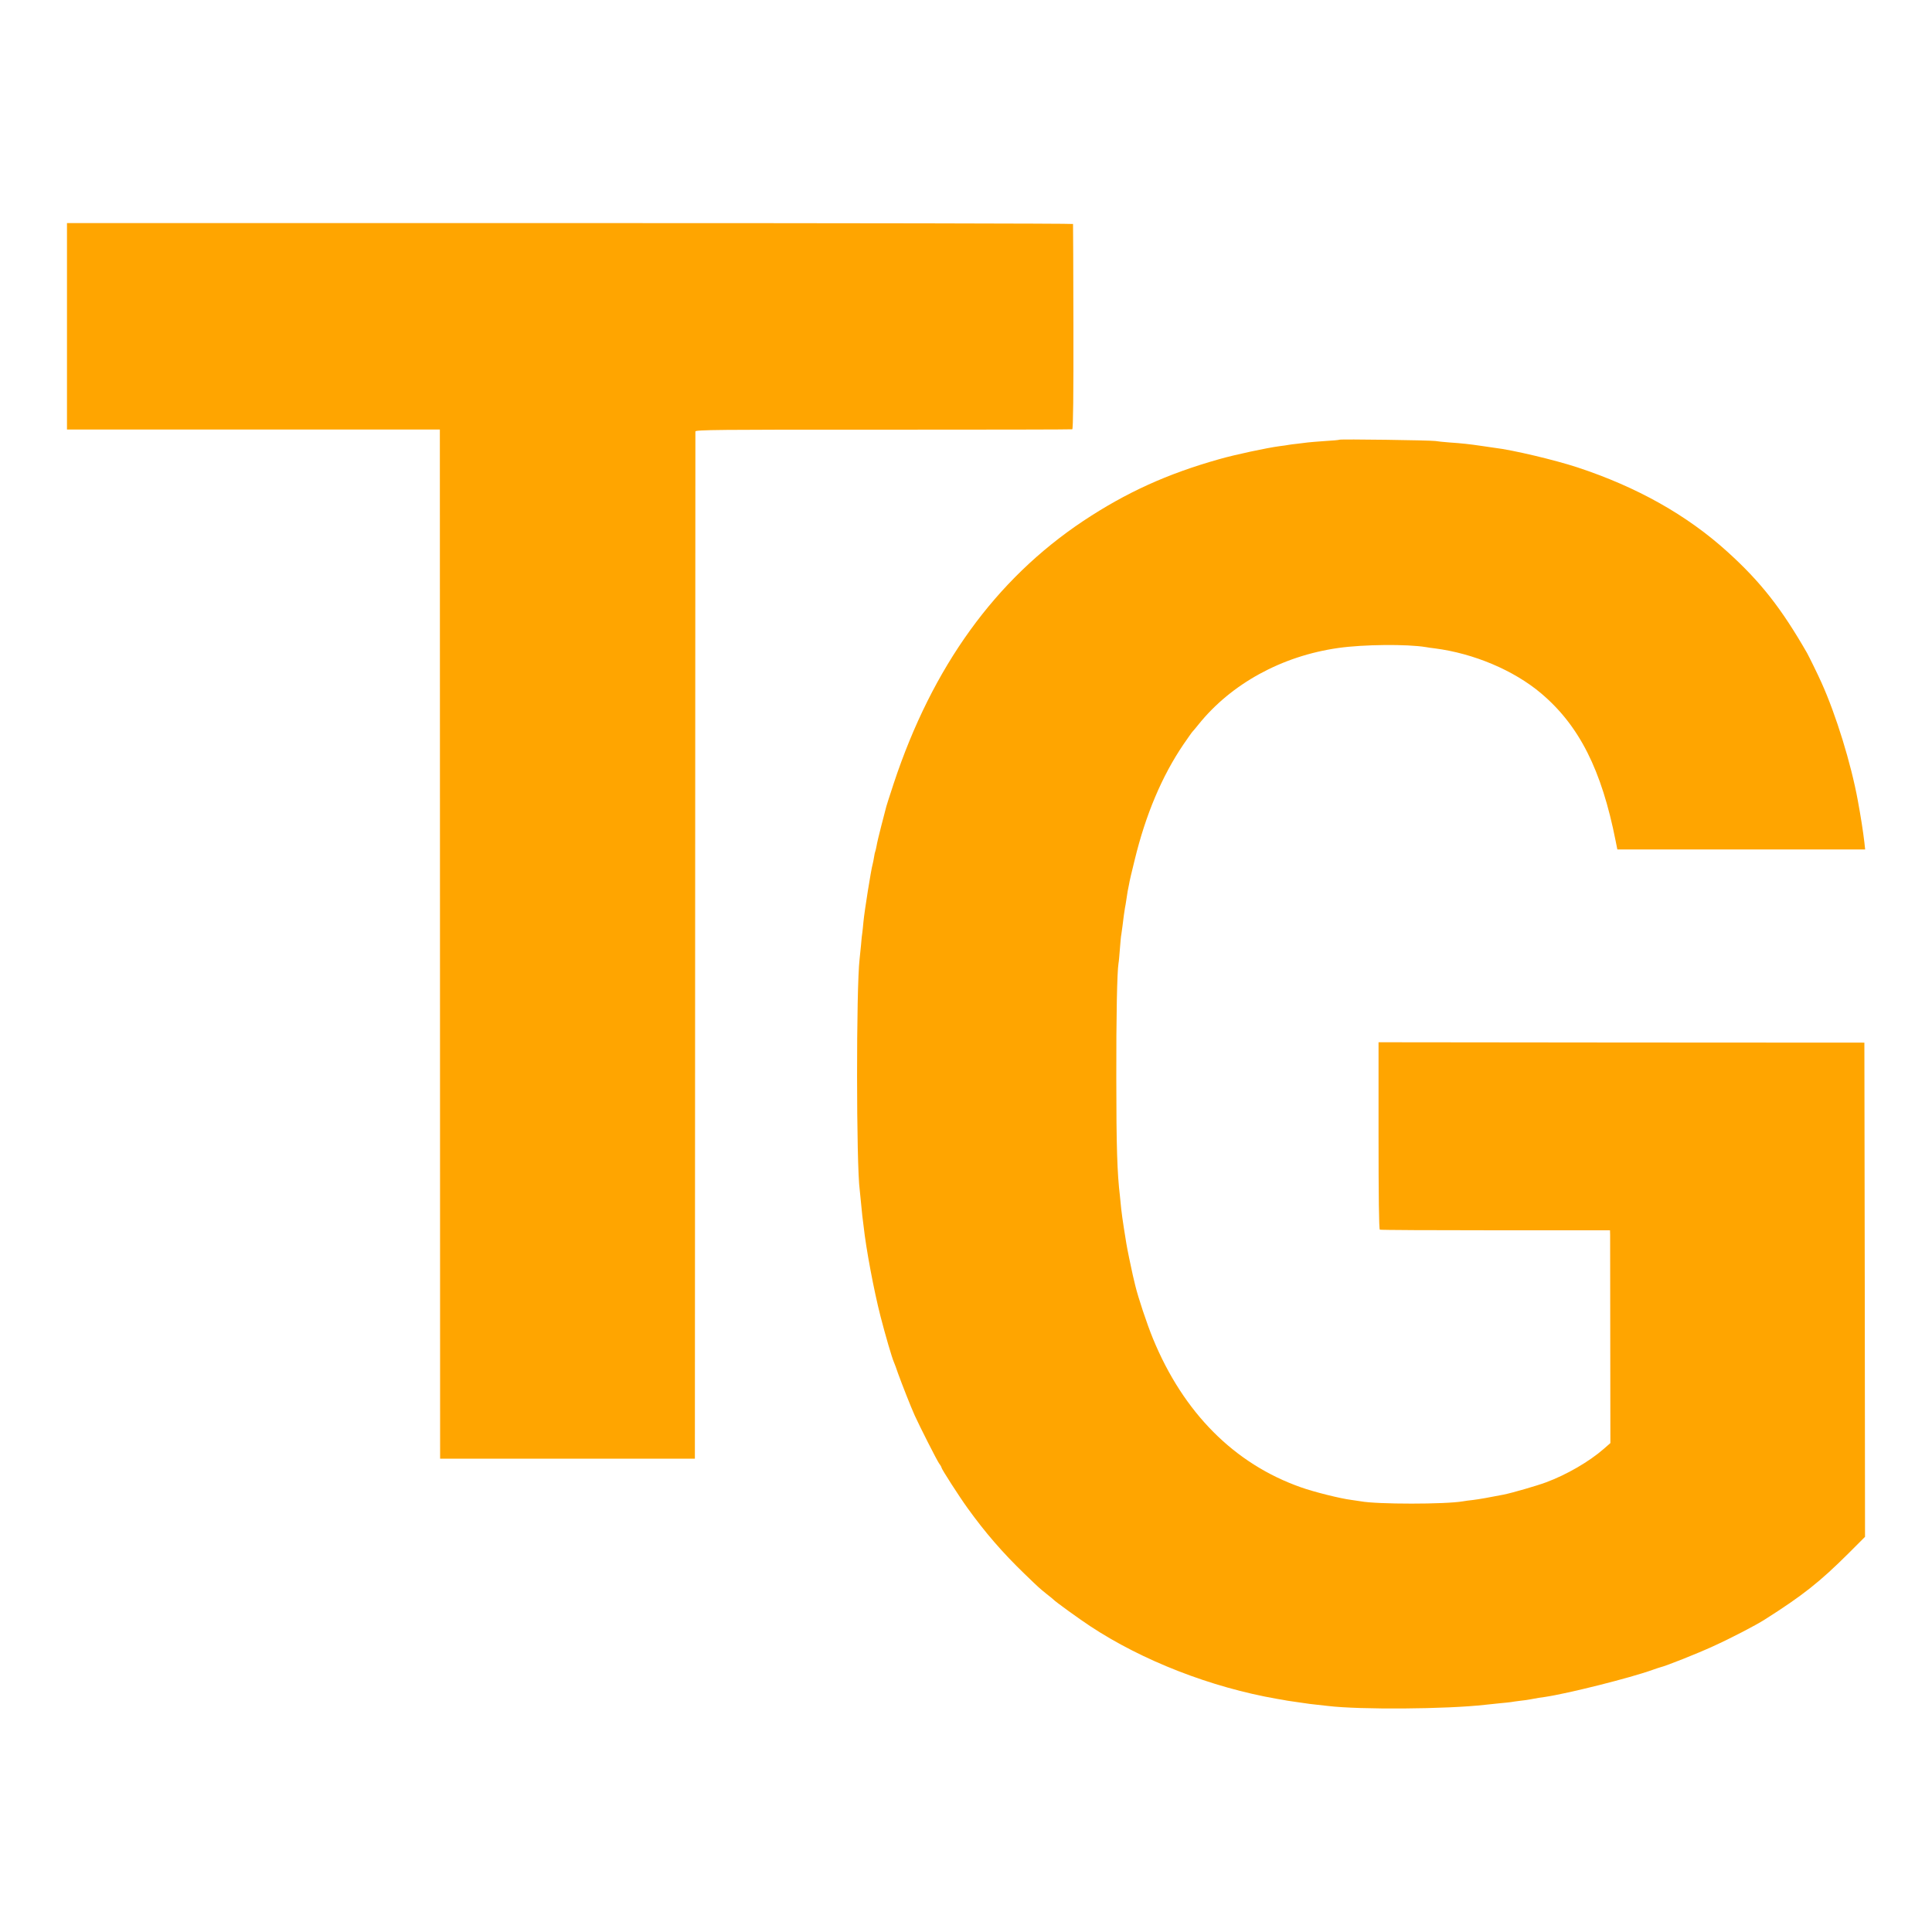
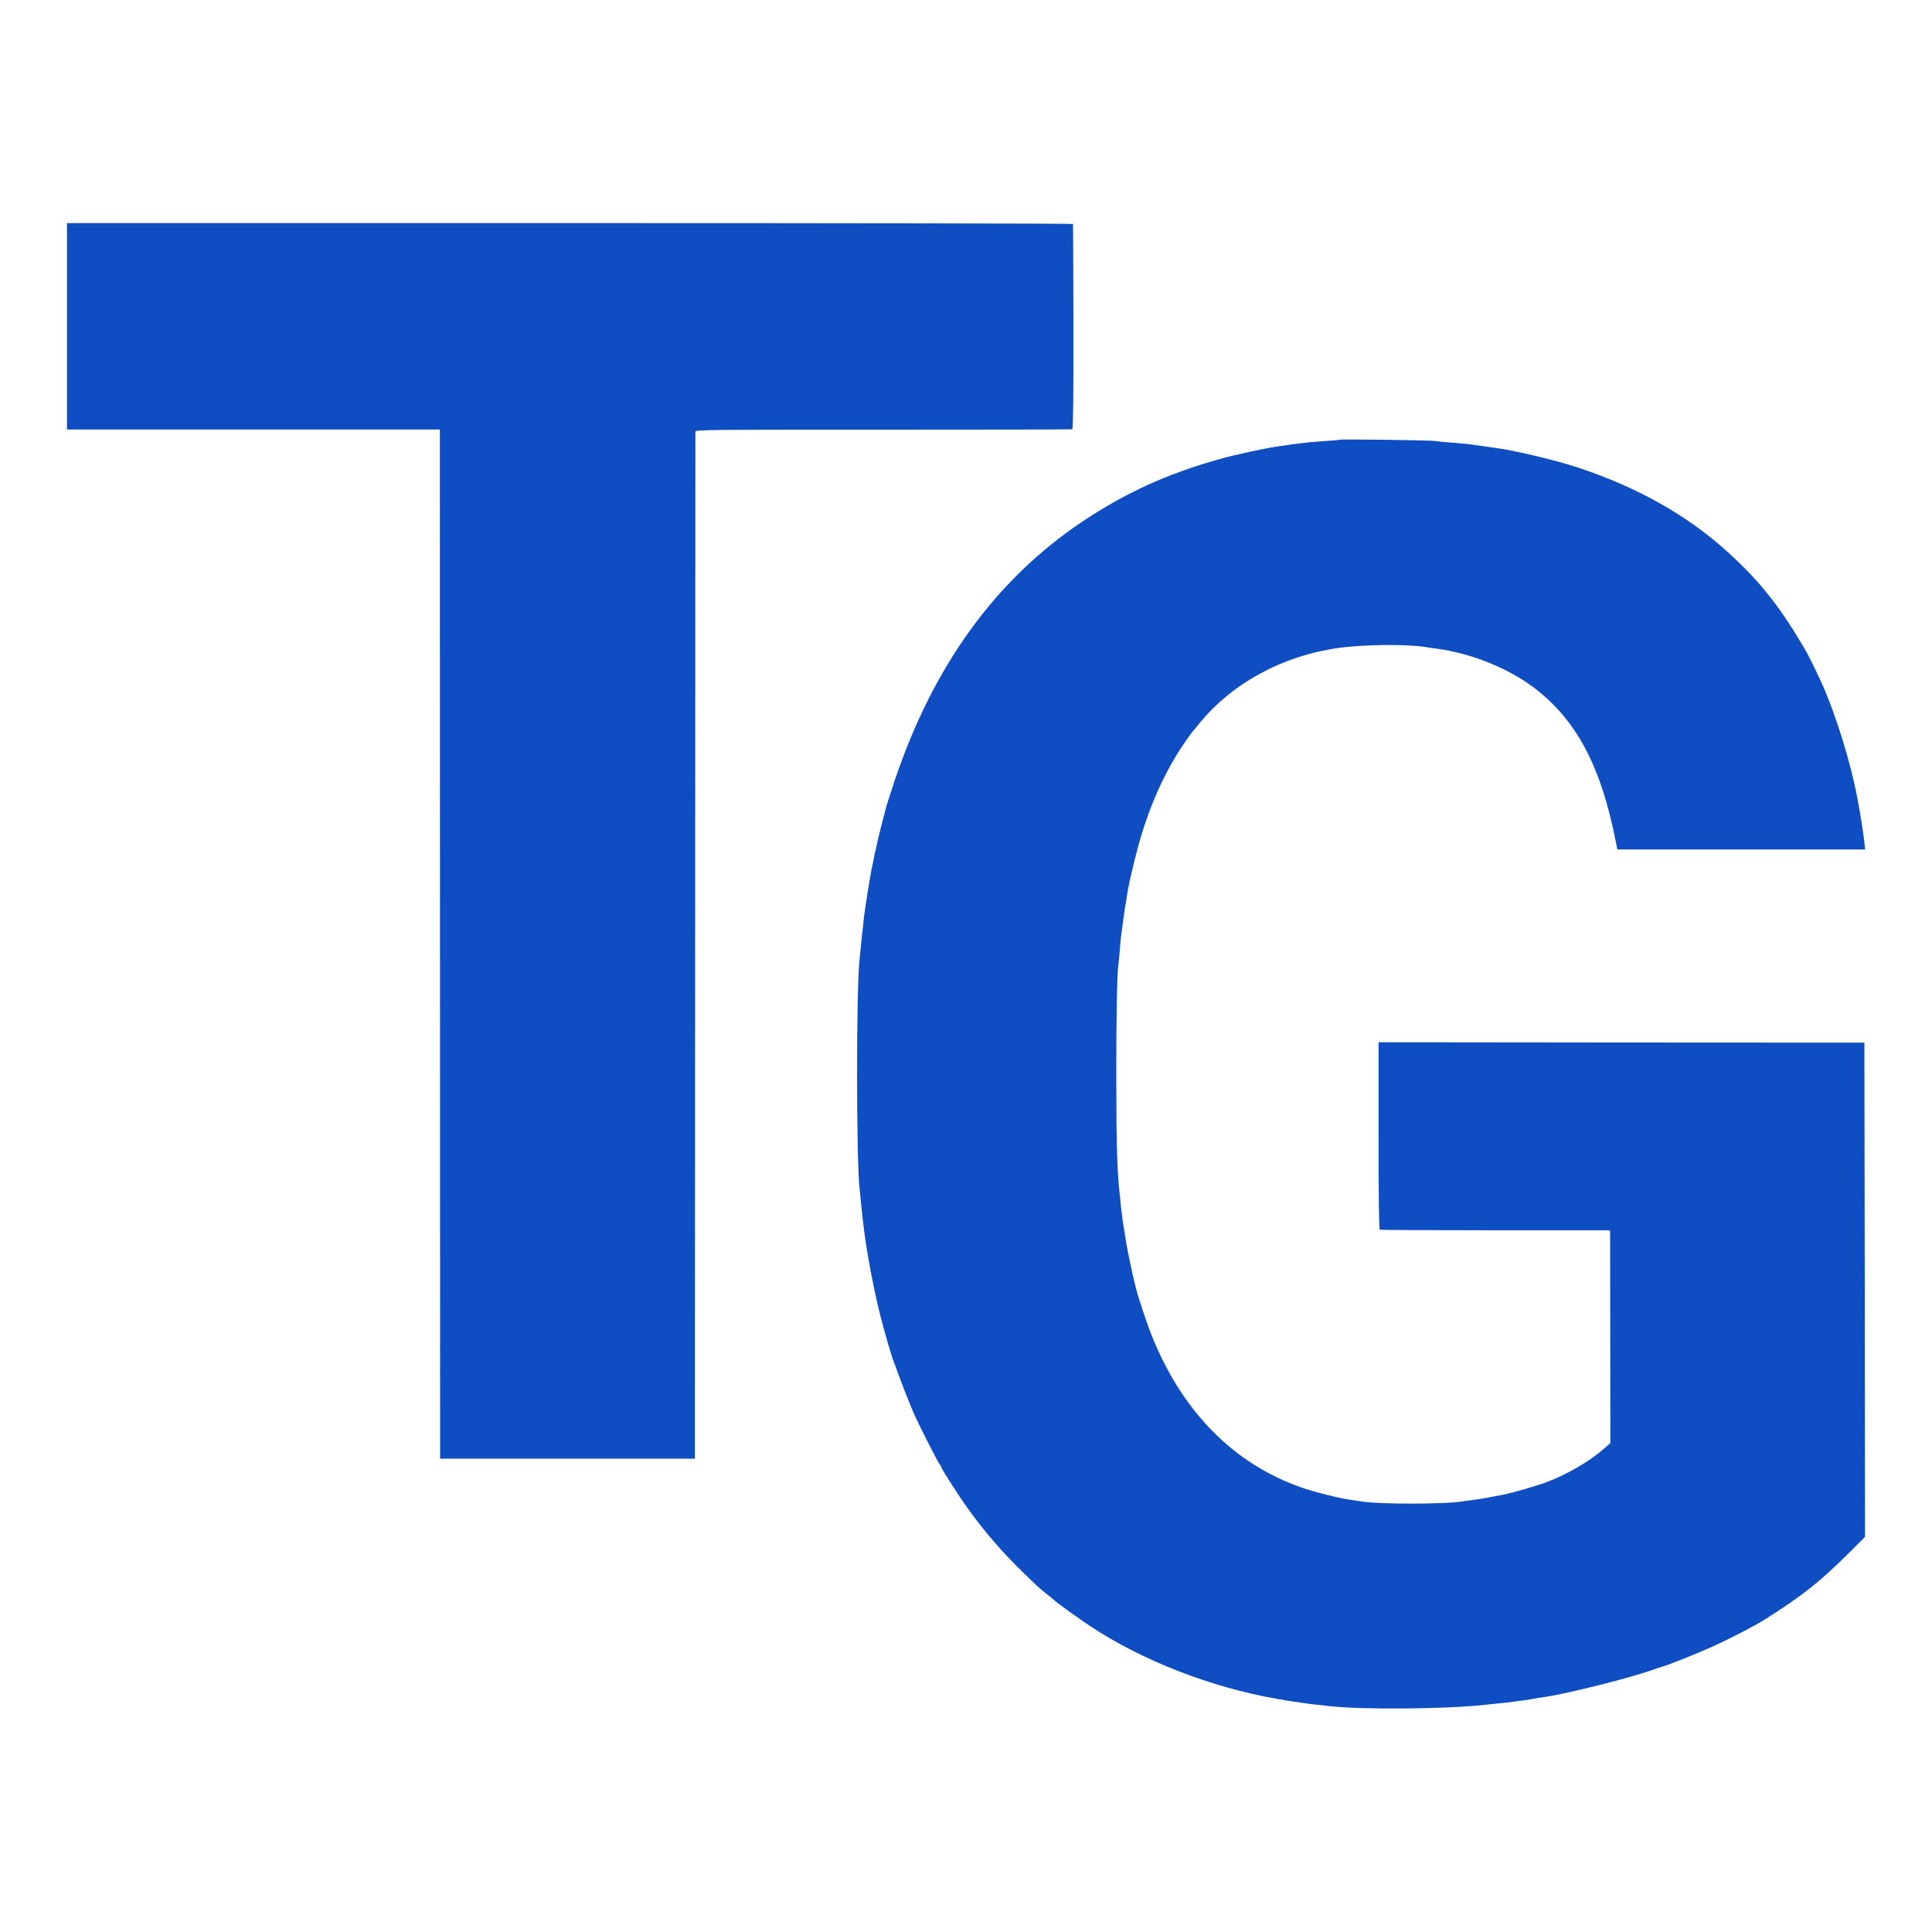
<svg xmlns="http://www.w3.org/2000/svg" version="1.0" width="1500pt" height="1500pt" viewBox="0 0 1500 1500" preserveAspectRatio="xMidYMid meet">
-   <g transform="translate(0,1500) scale(0.1,-0.1)" fill="orange" stroke="none">
+   <g transform="translate(0,1500) scale(0.1,-0.1)" fill="hsl(219, 86%, 41%)" stroke="none">
    <path d="M520 12466 l0 -801 1448 0 1447 0 1 -3995 1 -3995 989 0 989 0 2 3980 c1 2189 2 3987 2 3995 1 13 169 15 1459 14 801 0 1462 1 1467 3 7 2 10 272 9 796 -1 435 -2 795 -3 798 0 4 -1758 7 -3906 7 l-3905 0 0 -802z" />
    <path d="M10399 11586 c-2 -2 -51 -7 -109 -10 -58 -4 -118 -9 -135 -11 -16 -2 -53 -6 -81 -10 -29 -3 -60 -7 -70 -9 -11 -2 -41 -7 -69 -10 -98 -13 -347 -66 -469 -101 -405 -114 -723 -259 -1056 -480 -682 -455 -1170 -1130 -1471 -2037 -32 -97 -61 -187 -63 -200 -3 -13 -19 -73 -35 -135 -16 -62 -32 -129 -35 -149 -4 -20 -8 -39 -10 -43 -2 -3 -7 -24 -10 -46 -4 -22 -8 -47 -11 -55 -12 -41 -63 -361 -71 -445 -3 -38 -8 -78 -9 -87 -2 -9 -7 -52 -10 -95 -4 -43 -9 -91 -11 -108 -27 -222 -26 -1605 1 -1795 2 -14 6 -59 10 -100 4 -41 8 -86 10 -100 2 -14 6 -50 10 -80 19 -176 80 -500 131 -699 37 -144 89 -323 104 -356 5 -11 20 -51 33 -90 29 -80 99 -259 129 -325 41 -90 171 -346 189 -372 11 -14 19 -29 19 -33 0 -10 137 -224 203 -315 136 -189 272 -346 441 -509 115 -111 113 -109 171 -156 28 -21 52 -42 55 -45 12 -14 204 -153 285 -206 406 -268 939 -475 1450 -564 33 -5 69 -12 80 -14 11 -2 45 -7 75 -11 30 -4 62 -9 70 -10 8 -2 44 -6 80 -10 36 -4 76 -8 90 -10 247 -30 923 -25 1220 9 25 3 77 8 115 12 39 3 77 8 86 9 9 2 40 6 70 10 30 3 65 8 79 11 64 12 77 14 115 19 177 26 663 148 835 210 25 9 52 18 60 20 44 10 288 107 410 163 143 65 329 162 400 207 295 187 427 291 653 516 l127 127 -2 1919 -3 1918 -1886 1 -1886 2 0 -724 c0 -462 3 -727 10 -731 5 -3 409 -5 898 -5 l889 0 1 -36 c0 -21 1 -392 1 -826 l1 -790 -49 -43 c-114 -100 -291 -203 -451 -262 -73 -27 -260 -81 -328 -95 -100 -20 -197 -37 -240 -42 -27 -3 -61 -7 -75 -10 -137 -24 -668 -24 -796 0 -11 2 -44 7 -74 11 -82 10 -290 62 -388 97 -519 182 -914 580 -1150 1154 -48 117 -116 322 -138 414 -9 36 -17 72 -19 80 -12 51 -45 212 -50 245 -3 22 -12 78 -20 125 -8 47 -16 112 -20 145 -3 33 -8 78 -10 100 -21 175 -28 382 -28 915 -1 477 6 825 17 890 3 14 7 66 11 115 4 50 8 99 11 110 2 11 6 40 9 65 7 61 14 110 19 140 3 14 8 43 11 65 3 23 8 52 10 65 3 14 8 39 11 55 2 17 22 102 44 190 85 350 211 649 378 895 36 52 67 97 71 100 3 3 24 27 46 55 254 316 647 532 1085 594 195 28 534 31 680 7 14 -3 45 -7 70 -10 302 -39 613 -170 825 -349 296 -250 470 -594 579 -1147 l13 -65 962 0 962 0 -6 55 c-10 86 -28 201 -51 325 -53 289 -169 664 -282 915 -29 65 -96 201 -112 230 -200 348 -361 553 -616 784 -316 287 -704 505 -1169 658 -174 57 -502 135 -640 151 -22 3 -71 10 -110 16 -82 12 -141 19 -245 26 -41 3 -88 8 -105 11 -36 6 -740 16 -746 10z" />
  </g>
</svg>
